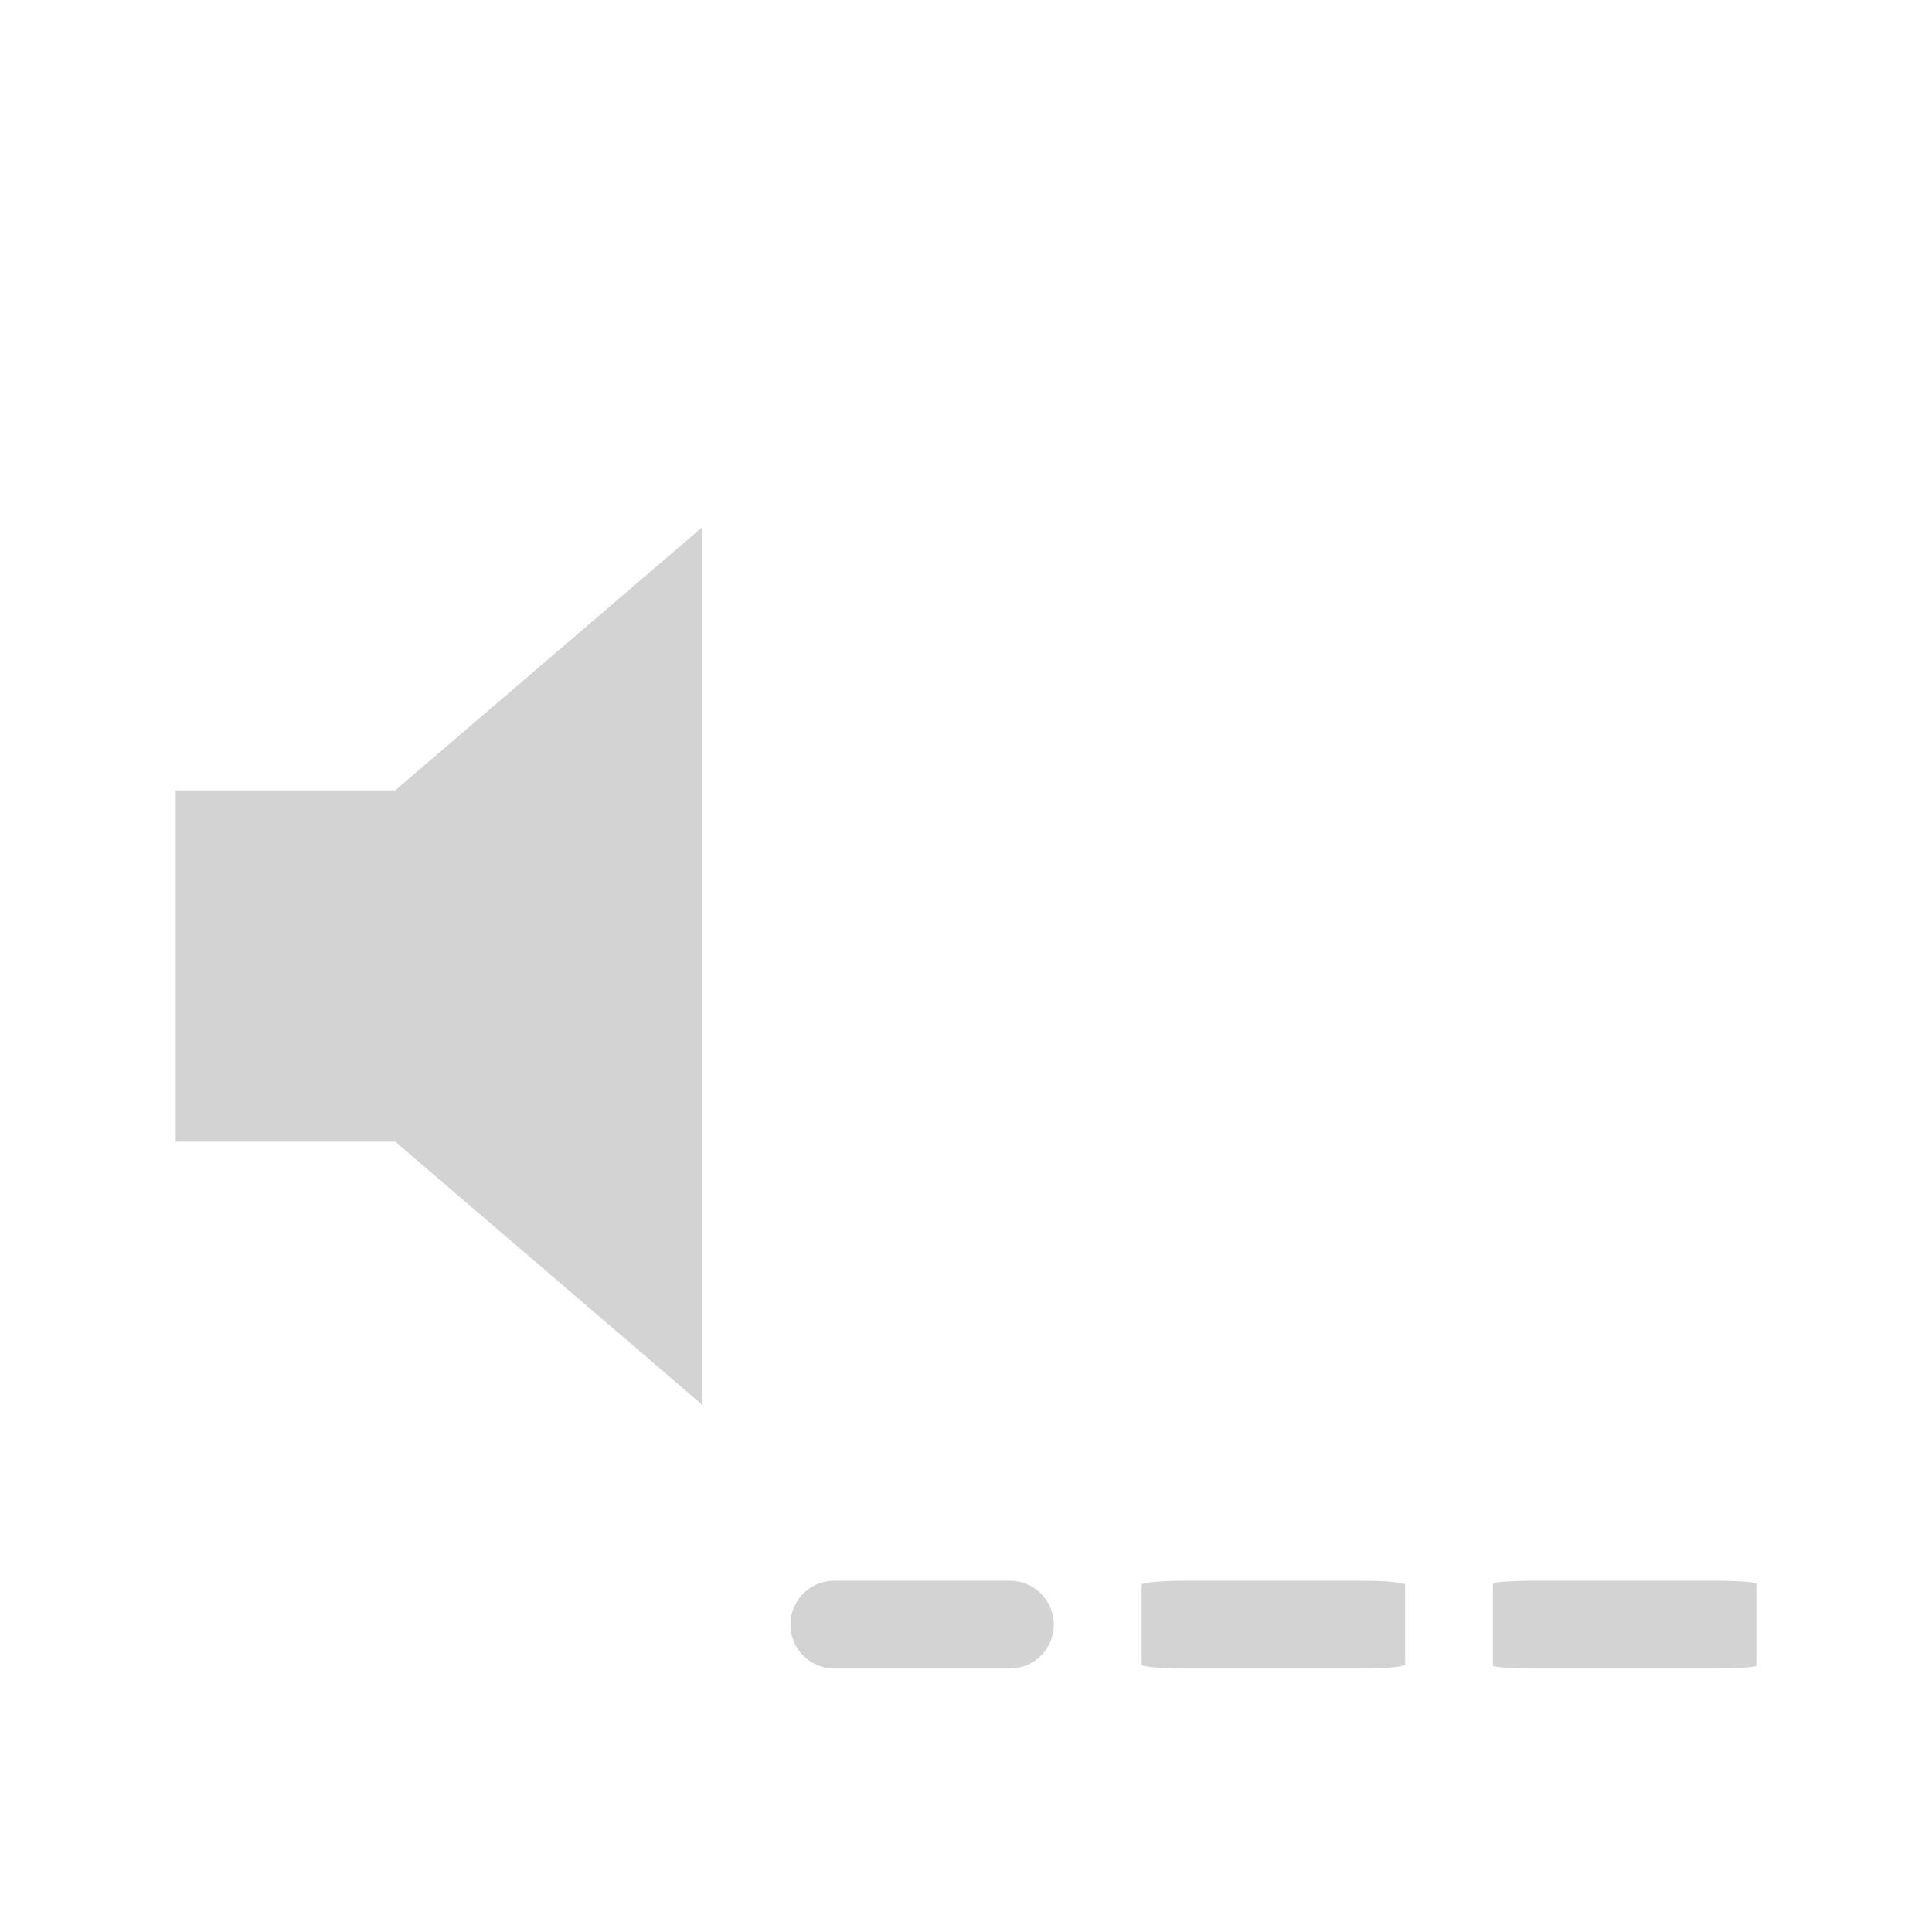
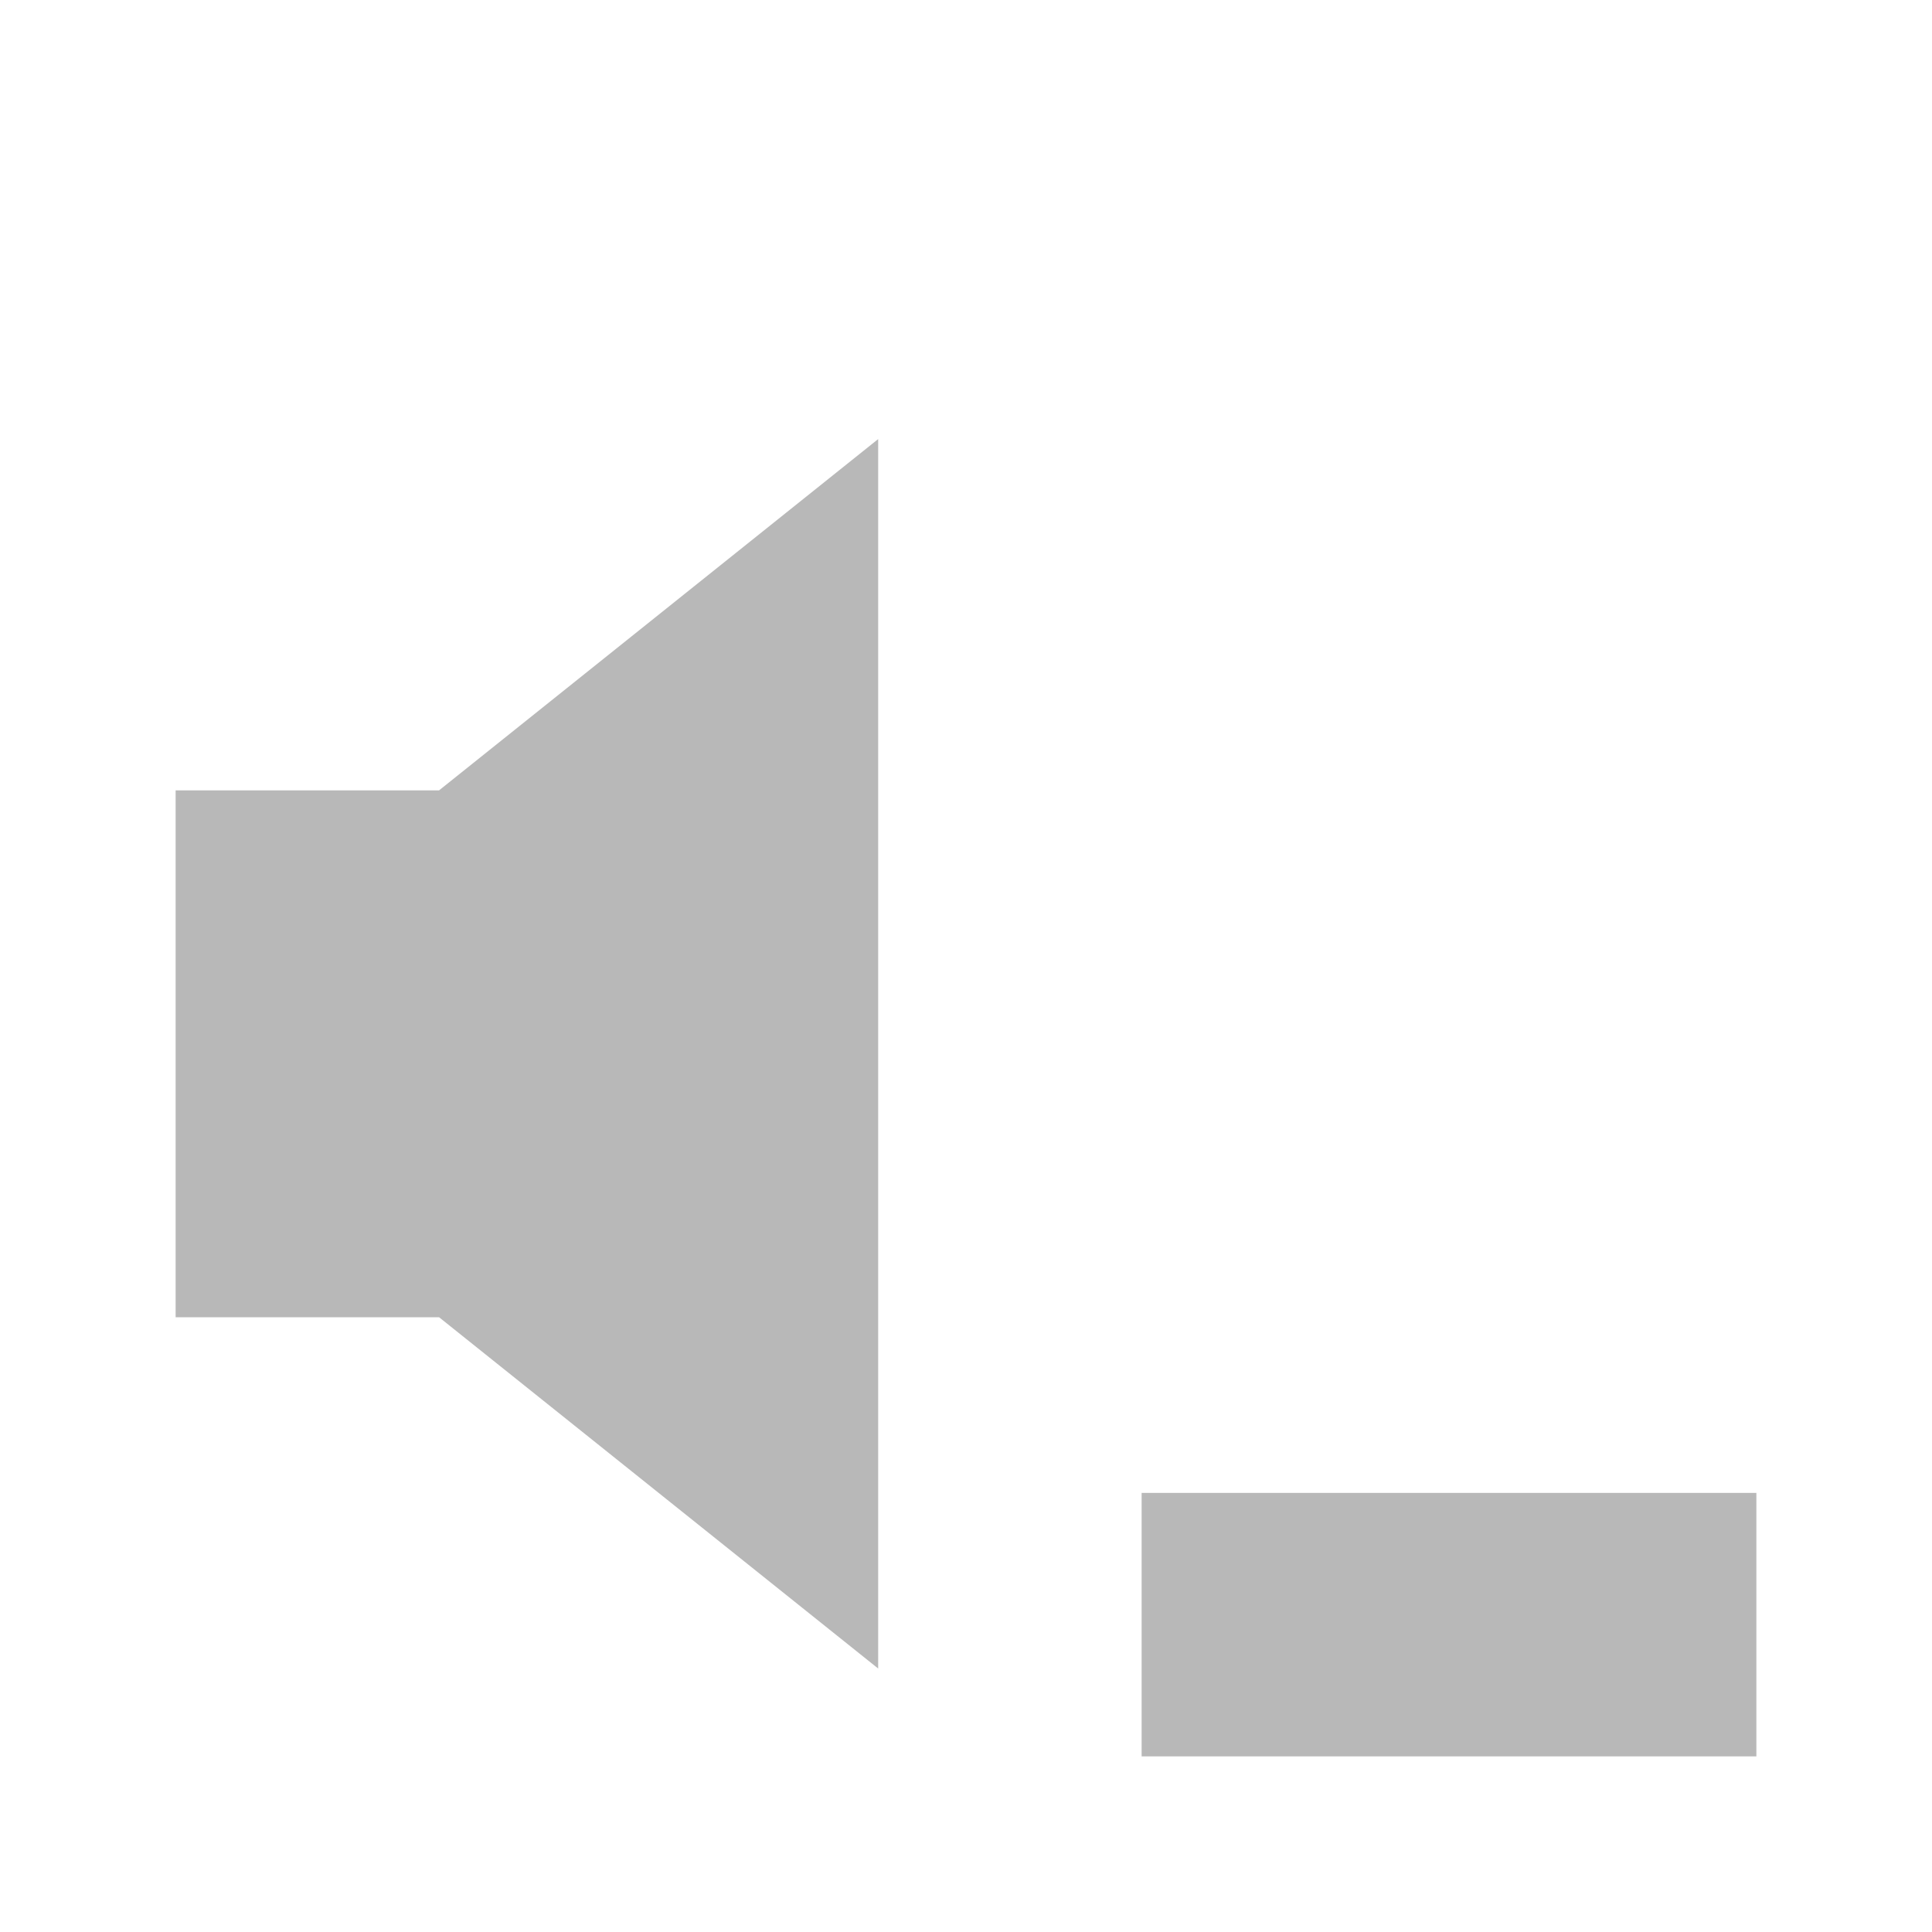
<svg xmlns="http://www.w3.org/2000/svg" width="22" height="22" id="svg2" version="1.1">
  <defs id="defs4" />
  <g id="layer1" transform="translate(0,-1030.362)">
-     <path style="fill:#505050;fill-opacity:1;fill-rule:nonzero;stroke:none;opacity:0.25" d="m 8,1036.362 -3.5,3 -2.5,0 0,4 2.5,0 3.5,3 z" id="rect2985" />
-     <rect style="opacity:0.25;fill:#505050;fill-opacity:1;fill-rule:nonzero;stroke:none" id="rect2986" width="3" height="1" x="17" y="1048.362" rx="0.5" ry="0.033" />
-     <rect ry="0.045" rx="0.5" y="1048.362" x="13" height="1" width="3" id="rect3756" style="opacity:0.25;fill:#505050;fill-opacity:1;fill-rule:nonzero;stroke:none" />
-     <rect style="opacity:0.25;fill:#505050;fill-opacity:1;fill-rule:nonzero;stroke:none" id="rect3758" width="3" height="1" x="9" y="1048.362" rx="0.5" ry="0.5" />
+     <path style="fill:#333333;fill-opacity:1;fill-rule:nonzero;stroke:none;opacity:0.35" d="m 10,1035.362 -5,4 -3,0 0,6 3,0 5,4 z" id="rect2985" />
+     <rect style="opacity:0.35;fill:#333333;fill-opacity:1;stroke:none" id="rect3754" width="7" height="3" x="13" y="1047.362" />
  </g>
</svg>
